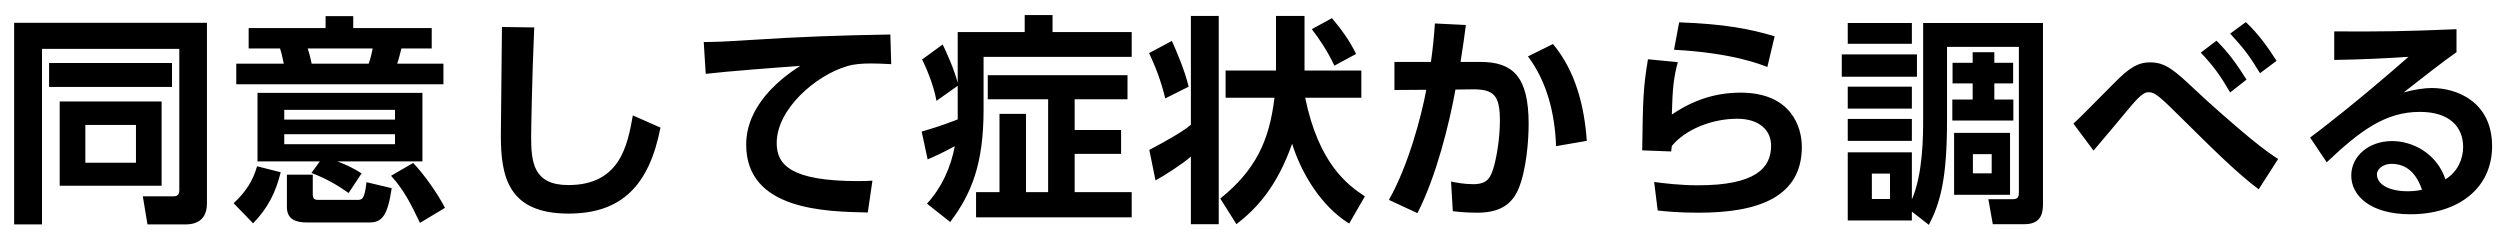
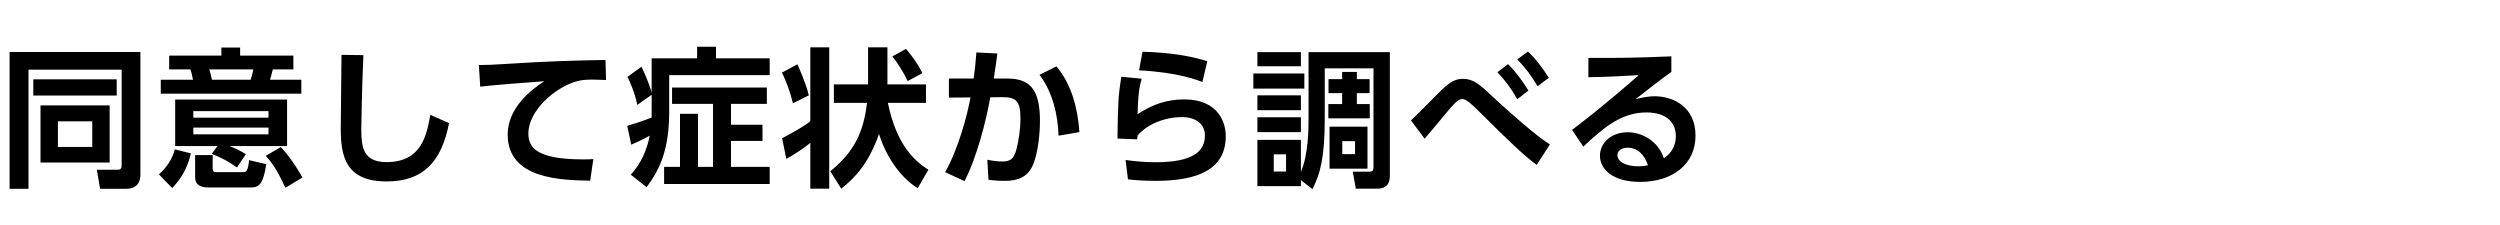
- <svg xmlns="http://www.w3.org/2000/svg" width="147" height="14" viewBox="0 0 147 14" fill="none">
-   <path d="M3.51 10.921H9.503V5.968H3.51V10.921ZM7.995 7.346V9.569H5.018V7.346H7.995ZM2.47 13.196V2.874H10.543V11.194C10.543 11.545 10.309 11.545 10.153 11.545H8.398L8.671 13.196H10.855C11.167 13.196 12.168 13.196 12.168 11.961V1.34H0.832V13.196H2.47ZM2.886 5.11H10.114V3.706H2.886V5.11ZM21.264 10.193C20.731 9.868 20.471 9.738 19.847 9.491H24.839V5.461H15.141V9.491H18.807L18.313 10.167C19.145 10.492 19.743 10.817 20.497 11.35L21.264 10.193ZM23.227 7.034H16.714V6.462H23.227V7.034ZM23.227 8.477H16.714V7.892H23.227V8.477ZM26.074 3.745H23.357C23.409 3.589 23.487 3.329 23.604 2.848H25.385V1.652H20.77V0.95H19.145V1.652H14.621V2.848H16.467C16.545 3.082 16.558 3.147 16.688 3.745H13.893V4.954H26.074V3.745ZM18.326 3.745C18.3 3.641 18.222 3.225 18.092 2.848H21.914C21.901 2.913 21.81 3.394 21.68 3.745H18.326ZM14.881 13.131C15.791 12.195 16.22 11.272 16.506 10.128L15.115 9.777C14.868 10.648 14.439 11.298 13.737 11.948L14.881 13.131ZM16.87 10.271V12.182C16.87 12.962 17.507 13.079 18.027 13.079H21.745C22.473 13.079 22.798 12.65 23.032 11.064L21.55 10.713C21.433 11.753 21.277 11.753 21.004 11.753H18.716C18.521 11.753 18.391 11.714 18.391 11.428V10.271H16.87ZM26.165 12.221C25.762 11.441 24.982 10.297 24.293 9.582L22.993 10.336C23.747 11.168 24.124 11.922 24.696 13.105L26.165 12.221ZM29.515 1.587C29.515 2.497 29.45 6.956 29.45 7.957C29.45 10.349 29.853 12.559 33.428 12.559C36.561 12.559 38.173 10.895 38.836 7.502L37.211 6.787C36.899 8.529 36.47 10.882 33.415 10.882C31.361 10.882 31.231 9.53 31.231 8.035C31.231 7.723 31.283 4.486 31.413 1.613L29.515 1.587ZM52.352 2.029C49.297 2.081 47.074 2.159 44.071 2.354C42.68 2.445 41.978 2.471 41.38 2.471L41.497 4.343C42.667 4.2 45.735 3.966 47.048 3.875C45.891 4.616 43.876 6.189 43.876 8.503C43.876 12.377 48.569 12.442 51.026 12.494L51.299 10.622C51.065 10.635 50.844 10.648 50.454 10.648C46.515 10.648 45.67 9.699 45.67 8.412C45.67 6.397 47.984 4.434 49.778 3.901C50.233 3.758 50.727 3.732 51.234 3.732C51.533 3.732 51.897 3.745 52.404 3.771L52.352 2.029ZM56.313 7.021C55.351 7.398 54.766 7.567 54.194 7.736L54.545 9.374C54.909 9.218 55.455 8.971 56.144 8.594C55.897 9.868 55.377 11.025 54.506 11.974L55.871 13.053C57.119 11.402 57.834 9.647 57.834 6.462V3.342H66.544V1.886H61.89V0.885H60.252V1.886H56.313V4.876C56.118 4.096 55.65 3.069 55.429 2.614L54.22 3.498C54.389 3.836 54.883 4.902 55.065 5.929L56.313 5.045V7.021ZM58.081 4.421V5.838H61.63V11.298H60.33V6.696H58.77V11.298H57.392V12.78H66.544V11.298H63.19V9.049H65.92V7.645H63.19V5.838H66.297V4.421H58.081ZM80.255 11.545C79.241 10.882 77.538 9.621 76.745 5.747H80.047V4.148H76.706V0.937H75.029V4.148H72.065V5.747H74.938C74.639 8.282 73.82 10.011 71.753 11.675L72.702 13.183C73.924 12.234 75.081 10.973 75.978 8.451C76.485 10.102 77.642 12.104 79.332 13.144L80.255 11.545ZM70.024 7.333C69.634 7.697 68.49 8.334 67.58 8.815L67.944 10.609C68.451 10.336 69.621 9.582 70.024 9.205V13.183H71.662V0.937H70.024V7.333ZM77.135 1.717C77.564 2.263 78.097 3.069 78.461 3.862L79.735 3.173C79.358 2.367 78.799 1.639 78.318 1.067L77.135 1.717ZM67.567 3.121C67.918 3.862 68.282 4.785 68.516 5.786L69.894 5.097C69.66 4.109 69.127 2.9 68.906 2.406L67.567 3.121ZM83.345 12.533C84.437 10.414 85.217 7.294 85.581 5.266L86.569 5.253C87.856 5.24 88.194 5.617 88.194 7.099C88.194 8.022 88.038 9.062 87.856 9.738C87.661 10.44 87.479 10.83 86.621 10.83C86.088 10.83 85.555 10.726 85.321 10.674L85.425 12.416C85.62 12.442 86.153 12.507 86.855 12.507C87.999 12.507 88.818 12.156 89.26 11.168C89.754 10.05 89.884 8.243 89.884 7.294C89.884 4.525 88.974 3.641 87.05 3.641H85.88C86.062 2.497 86.101 2.172 86.192 1.47L84.372 1.379C84.307 2.315 84.255 2.809 84.138 3.641H81.993V5.292L83.865 5.279C83.592 6.774 82.825 9.712 81.668 11.753L83.345 12.533ZM93.303 8.282C93.16 6.228 92.64 4.174 91.314 2.588L89.845 3.316C90.976 4.824 91.431 6.709 91.496 8.594L93.303 8.282ZM104.349 2.133C102.919 1.704 101.385 1.405 98.733 1.314L98.434 2.926C101.866 3.108 103.556 3.797 103.92 3.94L104.349 2.133ZM96.9 3.485C96.627 5.123 96.601 5.799 96.562 8.841L98.265 8.906C98.278 8.789 98.291 8.737 98.304 8.581C99.11 7.606 100.657 6.982 102.152 6.982C103.413 6.982 104.141 7.632 104.141 8.568C104.141 9.881 103.218 10.895 99.851 10.895C98.759 10.895 97.862 10.778 97.264 10.7L97.472 12.377C97.927 12.429 98.694 12.507 99.89 12.507C103.465 12.507 105.948 11.545 105.948 8.633C105.948 7.489 105.337 5.448 102.347 5.448C100.852 5.448 99.552 5.89 98.304 6.735C98.343 5.149 98.421 4.525 98.655 3.654L96.9 3.485ZM112.418 12.442L113.419 13.222C114.095 11.909 114.485 10.492 114.485 7.099V2.757H118.71V11.272C118.71 11.584 118.684 11.714 118.294 11.714H116.916L117.176 13.183H119.035C120.127 13.183 120.127 12.377 120.127 11.922V1.353H113.081V7.034C113.081 7.905 113.081 10.219 112.418 11.727V8.958H108.648V12.962H112.418V12.442ZM111.131 11.701H110.065V10.206H111.131V11.701ZM108.648 1.353V2.575H112.418V1.353H108.648ZM108.648 5.097V6.384H112.418V5.097H108.648ZM108.648 6.995V8.282H112.418V6.995H108.648ZM114.901 7.814V11.454H118.19V7.814H114.901ZM117.111 10.193H116.006V9.062H117.111V10.193ZM108.297 3.199V4.512H112.717V3.199H108.297ZM117.267 3.069H115.993V3.693H114.81V4.902H115.993V5.851H114.797V7.086H118.385V5.851H117.267V4.902H118.372V3.693H117.267V3.069ZM129.405 3.095C130.159 3.888 130.549 4.434 131.134 5.435L132.096 4.681C131.498 3.732 131.004 3.056 130.328 2.393L129.405 3.095ZM131.134 1.977C131.927 2.835 132.265 3.277 132.889 4.304L133.864 3.576C133.318 2.731 132.798 2.003 132.057 1.301L131.134 1.977ZM133.955 9.348C133.669 9.166 133.162 8.828 132.278 8.1C131.485 7.45 129.821 5.994 129.158 5.357C127.845 4.122 127.338 3.667 126.415 3.667C125.83 3.667 125.427 3.888 124.894 4.33C124.439 4.72 122.411 6.839 121.917 7.268L123.1 8.854C123.828 8.009 124.556 7.125 125.284 6.254C125.921 5.5 126.142 5.422 126.35 5.422C126.545 5.422 126.714 5.5 127 5.734C127.351 6.02 127.858 6.54 128.287 6.956C130.133 8.789 131.602 10.232 132.811 11.129L133.955 9.348ZM144.442 1.717C141.361 1.847 140.1 1.86 137.253 1.847V3.524C138.904 3.498 140.23 3.433 141.621 3.342C138.644 5.955 136.369 7.697 135.836 8.087L136.811 9.543C138.787 7.671 140.269 6.579 142.284 6.579C144.026 6.579 144.832 7.45 144.832 8.646C144.832 9.309 144.546 10.076 143.792 10.544C143.272 8.997 141.842 8.295 140.659 8.295C139.281 8.295 138.254 9.179 138.254 10.323C138.254 11.48 139.333 12.598 141.738 12.598C144.52 12.598 146.535 11.09 146.535 8.594C146.535 6.033 144.533 5.175 142.986 5.175C142.544 5.175 141.946 5.266 141.335 5.435C142.362 4.629 143.74 3.55 144.442 3.069V1.717ZM142.414 11.155C142.297 11.181 142.024 11.246 141.582 11.246C140.49 11.246 139.762 10.856 139.762 10.245C139.762 9.972 140.087 9.634 140.62 9.634C141.517 9.634 142.089 10.206 142.414 11.155Z" fill="black" />
+ <svg xmlns="http://www.w3.org/2000/svg" width="200" height="18" viewBox="0 0 200 18" fill="none">
+   <path d="M3.24 13.004V8.432H8.772V13.004H3.24ZM7.38 9.704H4.632V11.756H7.38V9.704ZM2.28 15.104H0.768V4.16H11.232V13.964C11.232 15.104 10.308 15.104 10.02 15.104H8.004L7.752 13.58H9.372C9.516 13.58 9.732 13.58 9.732 13.256V5.576H2.28V15.104ZM2.664 7.64V6.344H9.336V7.64H2.664ZM19.666 12.332L18.958 13.4C18.262 12.908 17.71 12.608 16.942 12.308L17.398 11.684H14.014V7.964H22.966V11.684H18.358C18.934 11.912 19.174 12.032 19.666 12.332ZM21.478 9.416V8.888H15.466V9.416H21.478ZM21.478 10.748V10.208H15.466V10.748H21.478ZM24.106 6.38V7.496H12.862V6.38H15.442C15.322 5.828 15.31 5.768 15.238 5.552H13.534V4.448H17.71V3.8H19.21V4.448H23.47V5.552H21.826C21.718 5.996 21.646 6.236 21.598 6.38H24.106ZM16.954 6.38H20.05C20.17 6.056 20.254 5.612 20.266 5.552H16.738C16.858 5.9 16.93 6.284 16.954 6.38ZM13.774 15.044L12.718 13.952C13.366 13.352 13.762 12.752 13.99 11.948L15.274 12.272C15.01 13.328 14.614 14.18 13.774 15.044ZM15.61 12.404H17.014V13.472C17.014 13.736 17.134 13.772 17.314 13.772H19.426C19.678 13.772 19.822 13.772 19.93 12.812L21.298 13.136C21.082 14.6 20.782 14.996 20.11 14.996H16.678C16.198 14.996 15.61 14.888 15.61 14.168V12.404ZM24.19 14.204L22.834 15.02C22.306 13.928 21.958 13.232 21.262 12.464L22.462 11.768C23.098 12.428 23.818 13.484 24.19 14.204ZM27.32 4.388L29.072 4.412C28.952 7.064 28.904 10.052 28.904 10.34C28.904 11.72 29.024 12.968 30.92 12.968C33.74 12.968 34.136 10.796 34.424 9.188L35.924 9.848C35.312 12.98 33.824 14.516 30.932 14.516C27.632 14.516 27.26 12.476 27.26 10.268C27.26 9.344 27.32 5.228 27.32 4.388ZM48.438 4.796L48.486 6.404C48.018 6.38 47.682 6.368 47.406 6.368C46.938 6.368 46.482 6.392 46.062 6.524C44.406 7.016 42.27 8.828 42.27 10.688C42.27 11.876 43.05 12.752 46.686 12.752C47.046 12.752 47.25 12.74 47.466 12.728L47.214 14.456C44.946 14.408 40.614 14.348 40.614 10.772C40.614 8.636 42.474 7.184 43.542 6.5C42.33 6.584 39.498 6.8 38.418 6.932L38.31 5.204C38.862 5.204 39.51 5.18 40.794 5.096C43.566 4.916 45.618 4.844 48.438 4.796ZM52.132 9.404V7.58L50.98 8.396C50.812 7.448 50.356 6.464 50.2 6.152L51.316 5.336C51.52 5.756 51.952 6.704 52.132 7.424V4.664H55.768V3.74H57.28V4.664H61.576V6.008H53.536V8.888C53.536 11.828 52.876 13.448 51.724 14.972L50.464 13.976C51.268 13.1 51.748 12.032 51.976 10.856C51.34 11.204 50.836 11.432 50.5 11.576L50.176 10.064C50.704 9.908 51.244 9.752 52.132 9.404ZM53.764 7.004H61.348V8.312H58.48V9.98H61V11.276H58.48V13.352H61.576V14.72H53.128V13.352H54.4V9.104H55.84V13.352H57.04V8.312H53.764V7.004ZM74.27 13.58L73.418 15.056C71.858 14.096 70.79 12.248 70.322 10.724C69.494 13.052 68.426 14.216 67.298 15.092L66.422 13.7C68.33 12.164 69.086 10.568 69.362 8.228H66.71V6.752H69.446V3.788H70.994V6.752H74.078V8.228H71.03C71.762 11.804 73.334 12.968 74.27 13.58ZM64.826 9.692V3.788H66.338V15.092H64.826V11.42C64.454 11.768 63.374 12.464 62.906 12.716L62.57 11.06C63.41 10.616 64.466 10.028 64.826 9.692ZM71.39 4.508L72.482 3.908C72.926 4.436 73.442 5.108 73.79 5.852L72.614 6.488C72.278 5.756 71.786 5.012 71.39 4.508ZM62.558 5.804L63.794 5.144C63.998 5.6 64.49 6.716 64.706 7.628L63.434 8.264C63.218 7.34 62.882 6.488 62.558 5.804ZM77.16 14.492L75.612 13.772C76.68 11.888 77.388 9.176 77.64 7.796L75.912 7.808V6.284H77.892C78 5.516 78.048 5.06 78.108 4.196L79.788 4.28C79.704 4.928 79.668 5.228 79.5 6.284H80.58C82.356 6.284 83.196 7.1 83.196 9.656C83.196 10.532 83.076 12.2 82.62 13.232C82.212 14.144 81.456 14.468 80.4 14.468C79.752 14.468 79.26 14.408 79.08 14.384L78.984 12.776C79.2 12.824 79.692 12.92 80.184 12.92C80.976 12.92 81.144 12.56 81.324 11.912C81.492 11.288 81.636 10.328 81.636 9.476C81.636 8.108 81.324 7.76 80.136 7.772L79.224 7.784C78.888 9.656 78.168 12.536 77.16 14.492ZM86.352 10.568L84.684 10.856C84.624 9.116 84.204 7.376 83.16 5.984L84.516 5.312C85.74 6.776 86.22 8.672 86.352 10.568ZM96.586 4.892L96.19 6.56C95.854 6.428 94.294 5.792 91.126 5.624L91.402 4.136C93.85 4.22 95.266 4.496 96.586 4.892ZM89.71 6.14L91.33 6.296C91.114 7.1 91.042 7.676 91.006 9.14C92.158 8.36 93.358 7.952 94.738 7.952C97.498 7.952 98.062 9.836 98.062 10.892C98.062 13.58 95.77 14.468 92.47 14.468C91.366 14.468 90.658 14.396 90.238 14.348L90.046 12.8C90.598 12.872 91.426 12.98 92.434 12.98C95.542 12.98 96.394 12.044 96.394 10.832C96.394 9.968 95.722 9.368 94.558 9.368C93.178 9.368 91.75 9.944 91.006 10.844C90.994 10.988 90.982 11.036 90.97 11.144L89.398 11.084C89.434 8.276 89.458 7.652 89.71 6.14ZM104.072 14.408V14.888H100.592V11.192H104.072V13.748C104.684 12.356 104.684 10.22 104.684 9.416V4.172H111.188V13.928C111.188 14.348 111.188 15.092 110.18 15.092H108.464L108.224 13.736H109.496C109.856 13.736 109.88 13.616 109.88 13.328V5.468H105.98V9.476C105.98 12.608 105.62 13.916 104.996 15.128L104.072 14.408ZM102.884 13.724V12.344H101.9V13.724H102.884ZM100.592 4.172H104.072V5.3H100.592V4.172ZM100.592 7.628H104.072V8.816H100.592V7.628ZM100.592 9.38H104.072V10.568H100.592V9.38ZM106.364 10.136H109.4V13.496H106.364V10.136ZM108.404 12.332V11.288H107.384V12.332H108.404ZM100.268 5.876H104.348V7.088H100.268V5.876ZM108.548 5.756V6.332H109.568V7.448H108.548V8.324H109.58V9.464H106.268V8.324H107.372V7.448H106.28V6.332H107.372V5.756H108.548ZM119.79 5.78L120.642 5.132C121.266 5.744 121.722 6.368 122.274 7.244L121.386 7.94C120.846 7.016 120.486 6.512 119.79 5.78ZM121.386 4.748L122.238 4.124C122.922 4.772 123.402 5.444 123.906 6.224L123.006 6.896C122.43 5.948 122.118 5.54 121.386 4.748ZM123.99 11.552L122.934 13.196C121.818 12.368 120.462 11.036 118.758 9.344C118.362 8.96 117.894 8.48 117.57 8.216C117.306 8 117.15 7.928 116.97 7.928C116.778 7.928 116.574 8 115.986 8.696C115.314 9.5 114.642 10.316 113.97 11.096L112.878 9.632C113.334 9.236 115.206 7.28 115.626 6.92C116.118 6.512 116.49 6.308 117.03 6.308C117.882 6.308 118.35 6.728 119.562 7.868C120.174 8.456 121.71 9.8 122.442 10.4C123.258 11.072 123.726 11.384 123.99 11.552ZM133.708 4.508V5.756C133.06 6.2 131.788 7.196 130.84 7.94C131.404 7.784 131.956 7.7 132.364 7.7C133.792 7.7 135.64 8.492 135.64 10.856C135.64 13.16 133.78 14.552 131.212 14.552C128.992 14.552 127.996 13.52 127.996 12.452C127.996 11.396 128.944 10.58 130.216 10.58C131.308 10.58 132.628 11.228 133.108 12.656C133.804 12.224 134.068 11.516 134.068 10.904C134.068 9.8 133.324 8.996 131.716 8.996C129.856 8.996 128.488 10.004 126.664 11.732L125.764 10.388C126.256 10.028 128.356 8.42 131.104 6.008C129.82 6.092 128.596 6.152 127.072 6.176V4.628C129.7 4.64 130.864 4.628 133.708 4.508ZM131.836 13.22C131.536 12.344 131.008 11.816 130.18 11.816C129.688 11.816 129.388 12.128 129.388 12.38C129.388 12.944 130.06 13.304 131.068 13.304C131.476 13.304 131.728 13.244 131.836 13.22Z" fill="black" />
</svg>
